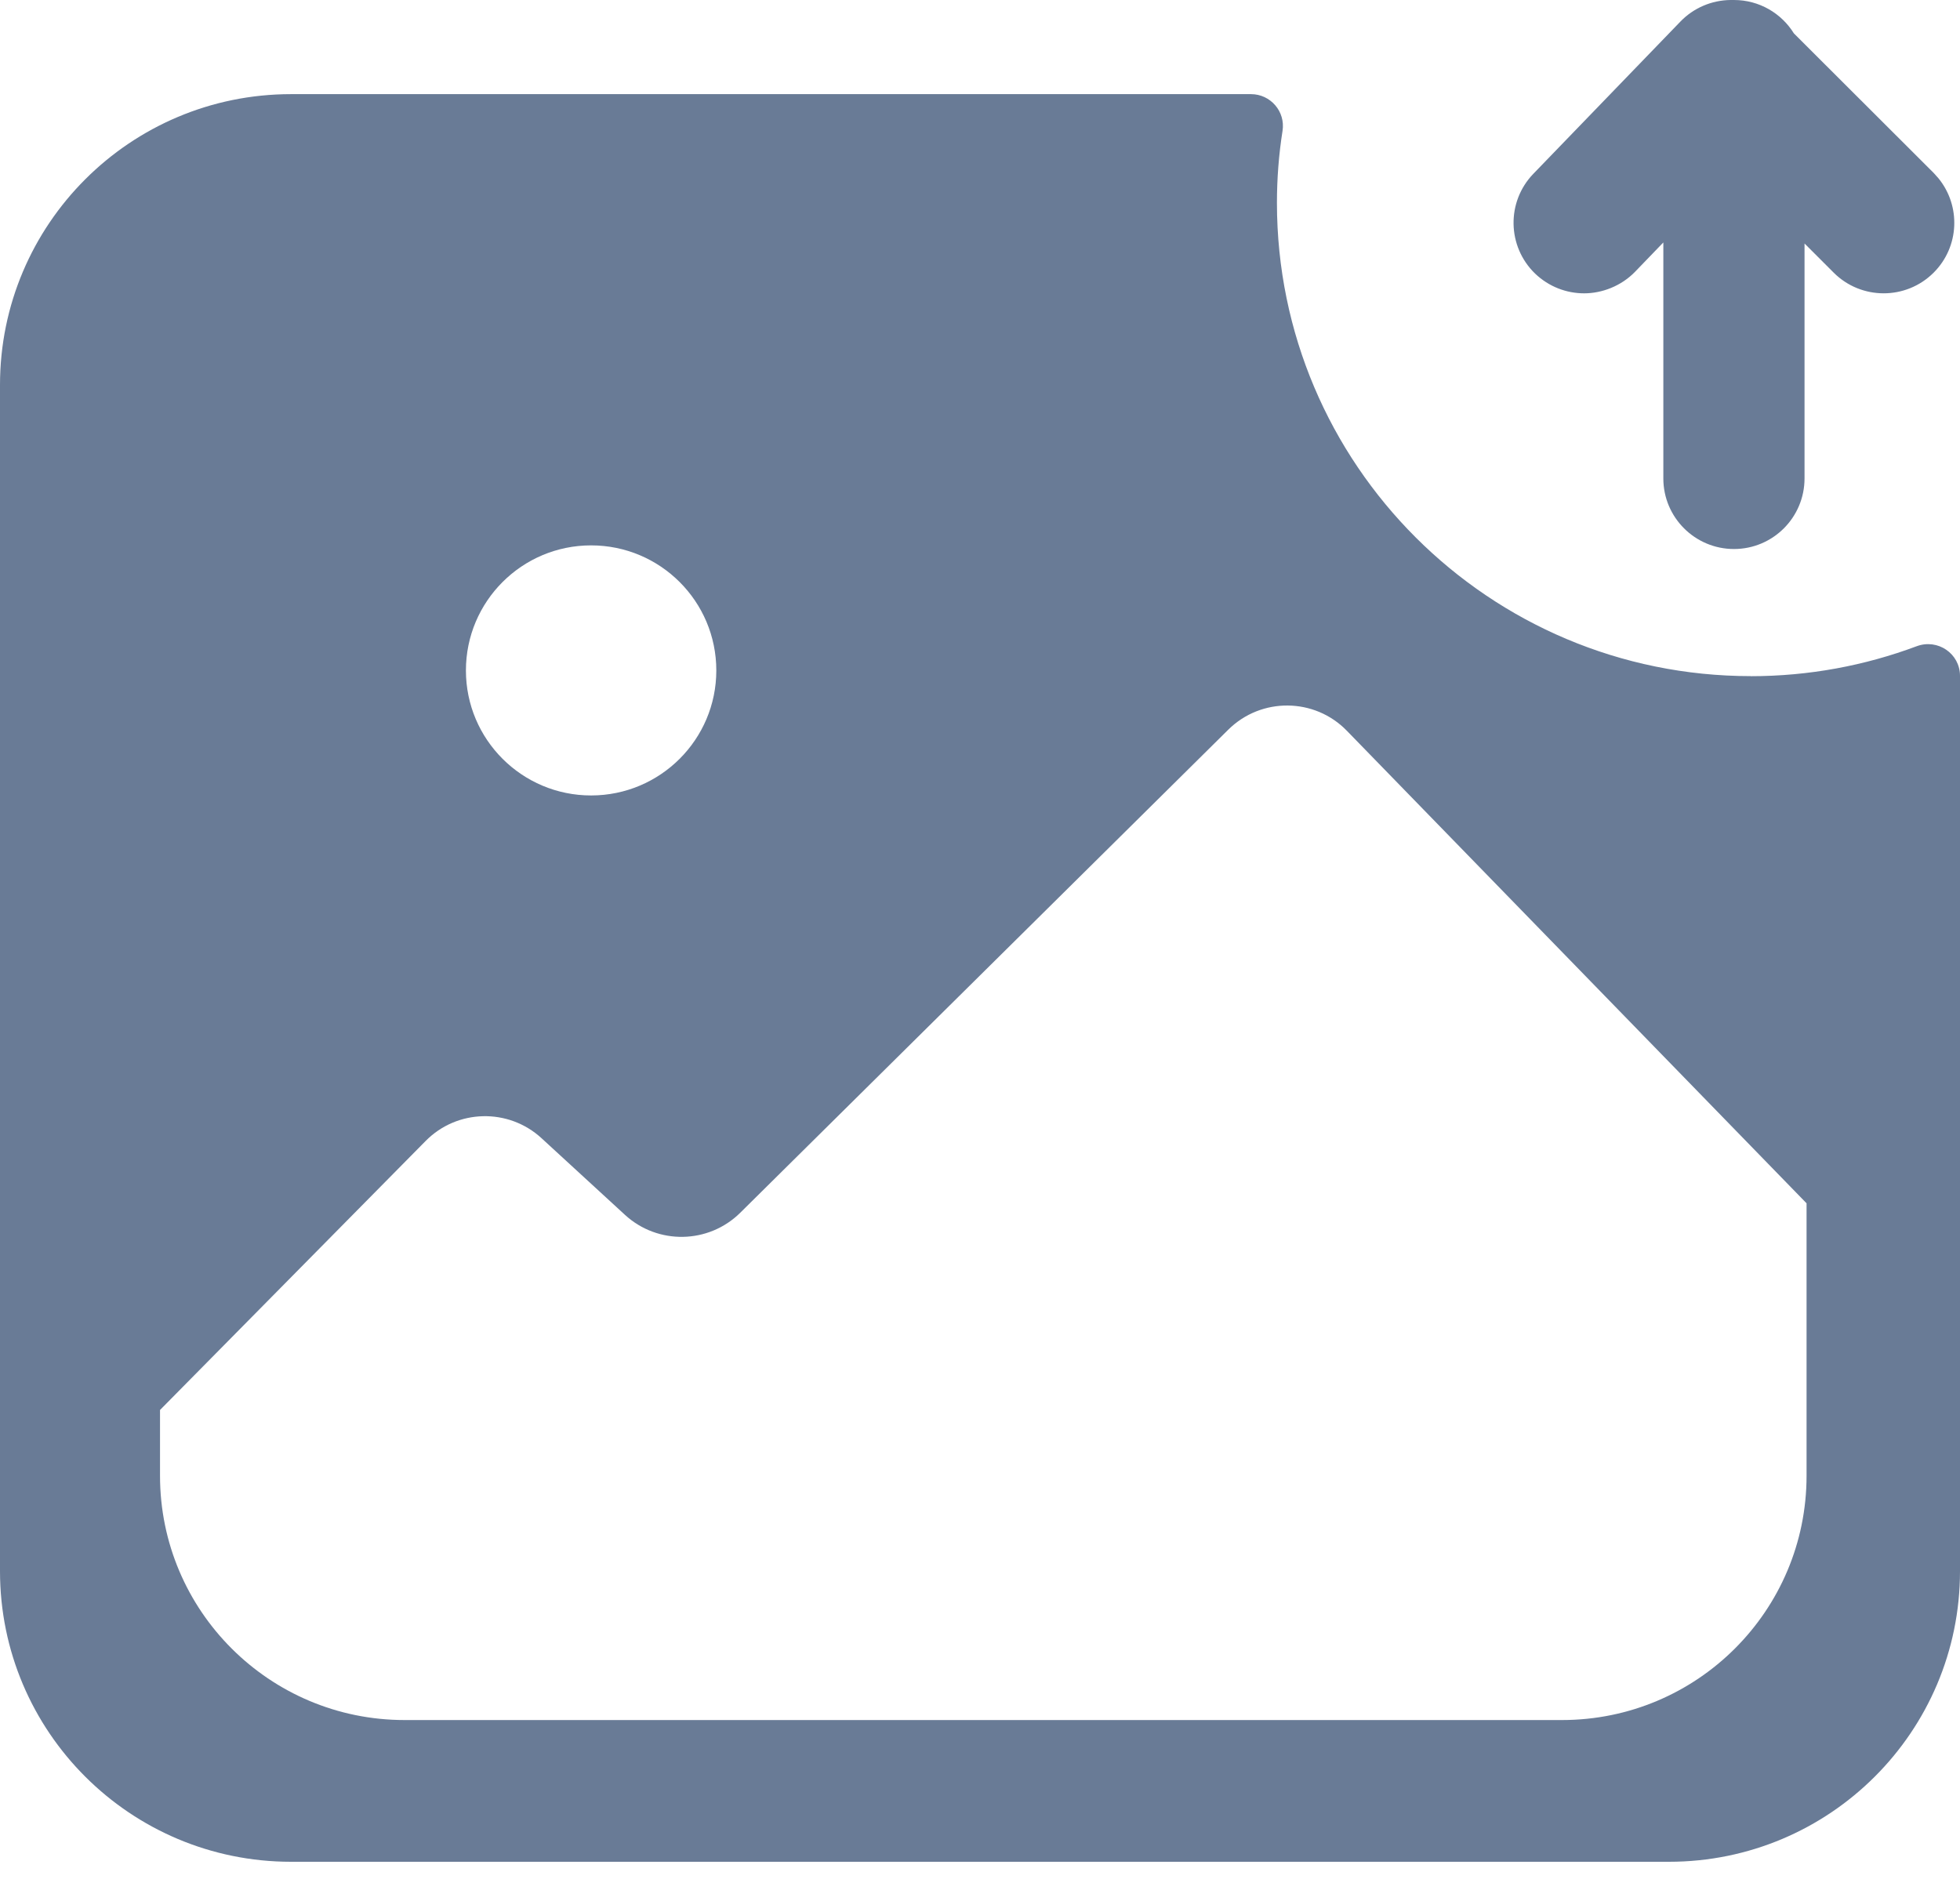
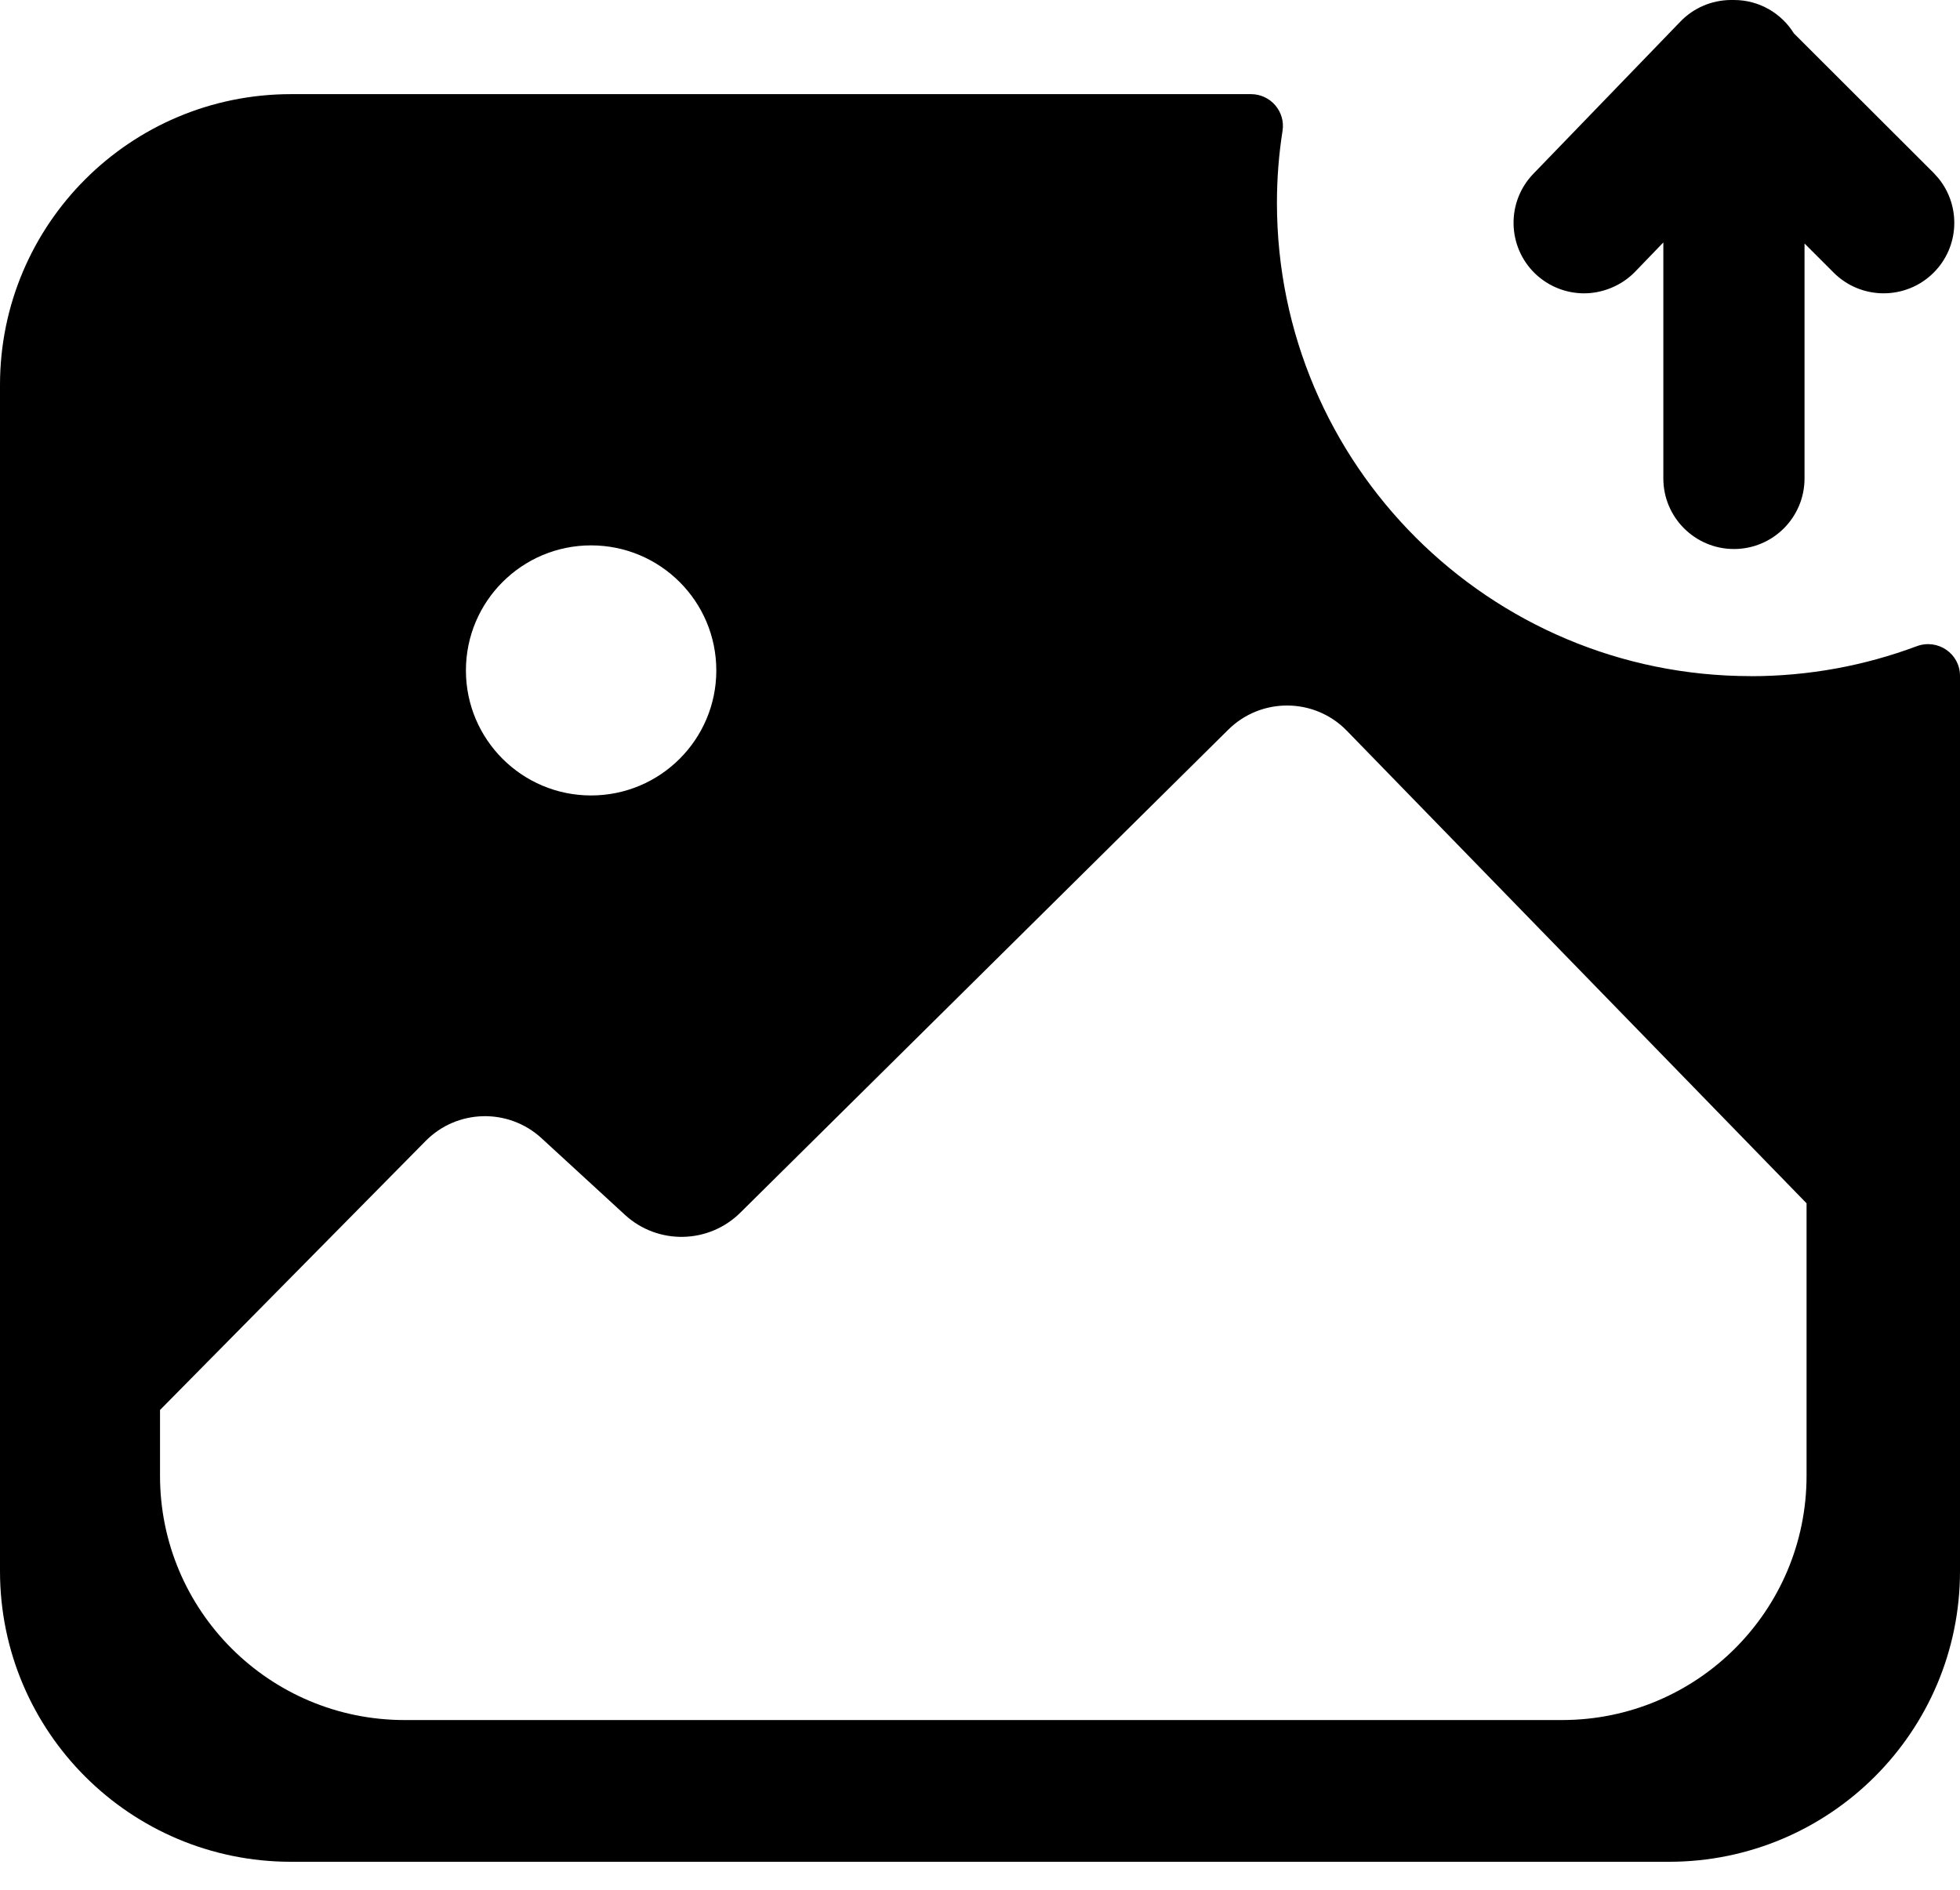
<svg xmlns="http://www.w3.org/2000/svg" width="28" height="27" viewBox="0 0 28 27" fill="none">
-   <path fill-rule="evenodd" clip-rule="evenodd" d="M17.871 1.345C18.151 1.345 18.365 1.594 18.322 1.869C18.269 2.205 18.242 2.549 18.242 2.899C18.243 6.633 21.274 9.66 25.011 9.66L25.009 9.661C25.844 9.661 26.643 9.509 27.381 9.233C27.681 9.121 28 9.337 28 9.657V22.447C28 24.741 26.139 26.6 23.842 26.6H4.158C1.861 26.6 0 24.741 0 22.447V5.5C3.08881e-05 3.205 1.861 1.345 4.158 1.345H17.871ZM19.241 10.441C18.78 9.966 18.018 9.959 17.547 10.425L10.575 17.327C10.123 17.774 9.398 17.788 8.929 17.358L7.735 16.261C7.263 15.828 6.53 15.845 6.08 16.302L2.286 20.145V21.085C2.286 23.013 3.85 24.575 5.78 24.575H22.314C24.244 24.575 25.808 23.013 25.808 21.085V17.192L19.241 10.441ZM8.444 7.792C7.457 7.792 6.656 8.592 6.656 9.579C6.656 10.565 7.457 11.365 8.444 11.365C9.432 11.365 10.233 10.565 10.233 9.579C10.233 8.592 9.432 7.792 8.444 7.792Z" fill="#697B96" />
-   <path d="M24.771 0C25.133 0 25.45 0.191 25.627 0.477L27.625 2.472L27.692 2.547C28.015 2.943 27.993 3.527 27.623 3.896C27.229 4.289 26.59 4.289 26.196 3.896L25.779 3.479V6.836C25.779 7.392 25.328 7.844 24.771 7.844C24.214 7.844 23.762 7.392 23.762 6.836V3.464L23.357 3.884C23.159 4.088 22.884 4.191 22.631 4.191C22.378 4.191 22.127 4.097 21.93 3.909C21.53 3.522 21.518 2.884 21.905 2.483L24.006 0.308C24.194 0.113 24.452 0.003 24.722 0H24.771Z" fill="#697B96" />
+   <path fill-rule="evenodd" clip-rule="evenodd" d="M17.871 1.345C18.151 1.345 18.365 1.594 18.322 1.869C18.269 2.205 18.242 2.549 18.242 2.899C18.243 6.633 21.274 9.66 25.011 9.66L25.009 9.661C25.844 9.661 26.643 9.509 27.381 9.233C27.681 9.121 28 9.337 28 9.657V22.447C28 24.741 26.139 26.6 23.842 26.6H4.158C1.861 26.6 0 24.741 0 22.447V5.5C3.08881e-05 3.205 1.861 1.345 4.158 1.345H17.871ZM19.241 10.441C18.78 9.966 18.018 9.959 17.547 10.425L10.575 17.327C10.123 17.774 9.398 17.788 8.929 17.358L7.735 16.261C7.263 15.828 6.53 15.845 6.08 16.302L2.286 20.145V21.085C2.286 23.013 3.85 24.575 5.78 24.575H22.314C24.244 24.575 25.808 23.013 25.808 21.085V17.192L19.241 10.441ZM8.444 7.792C7.457 7.792 6.656 8.592 6.656 9.579C6.656 10.565 7.457 11.365 8.444 11.365C9.432 11.365 10.233 10.565 10.233 9.579C10.233 8.592 9.432 7.792 8.444 7.792Z" fill="currentColor" />
+   <path d="M24.771 0C25.133 0 25.45 0.191 25.627 0.477L27.625 2.472L27.692 2.547C28.015 2.943 27.993 3.527 27.623 3.896C27.229 4.289 26.59 4.289 26.196 3.896L25.779 3.479V6.836C25.779 7.392 25.328 7.844 24.771 7.844C24.214 7.844 23.762 7.392 23.762 6.836V3.464L23.357 3.884C23.159 4.088 22.884 4.191 22.631 4.191C22.378 4.191 22.127 4.097 21.93 3.909C21.53 3.522 21.518 2.884 21.905 2.483L24.006 0.308C24.194 0.113 24.452 0.003 24.722 0H24.771Z" fill="currentColor" />
</svg>
